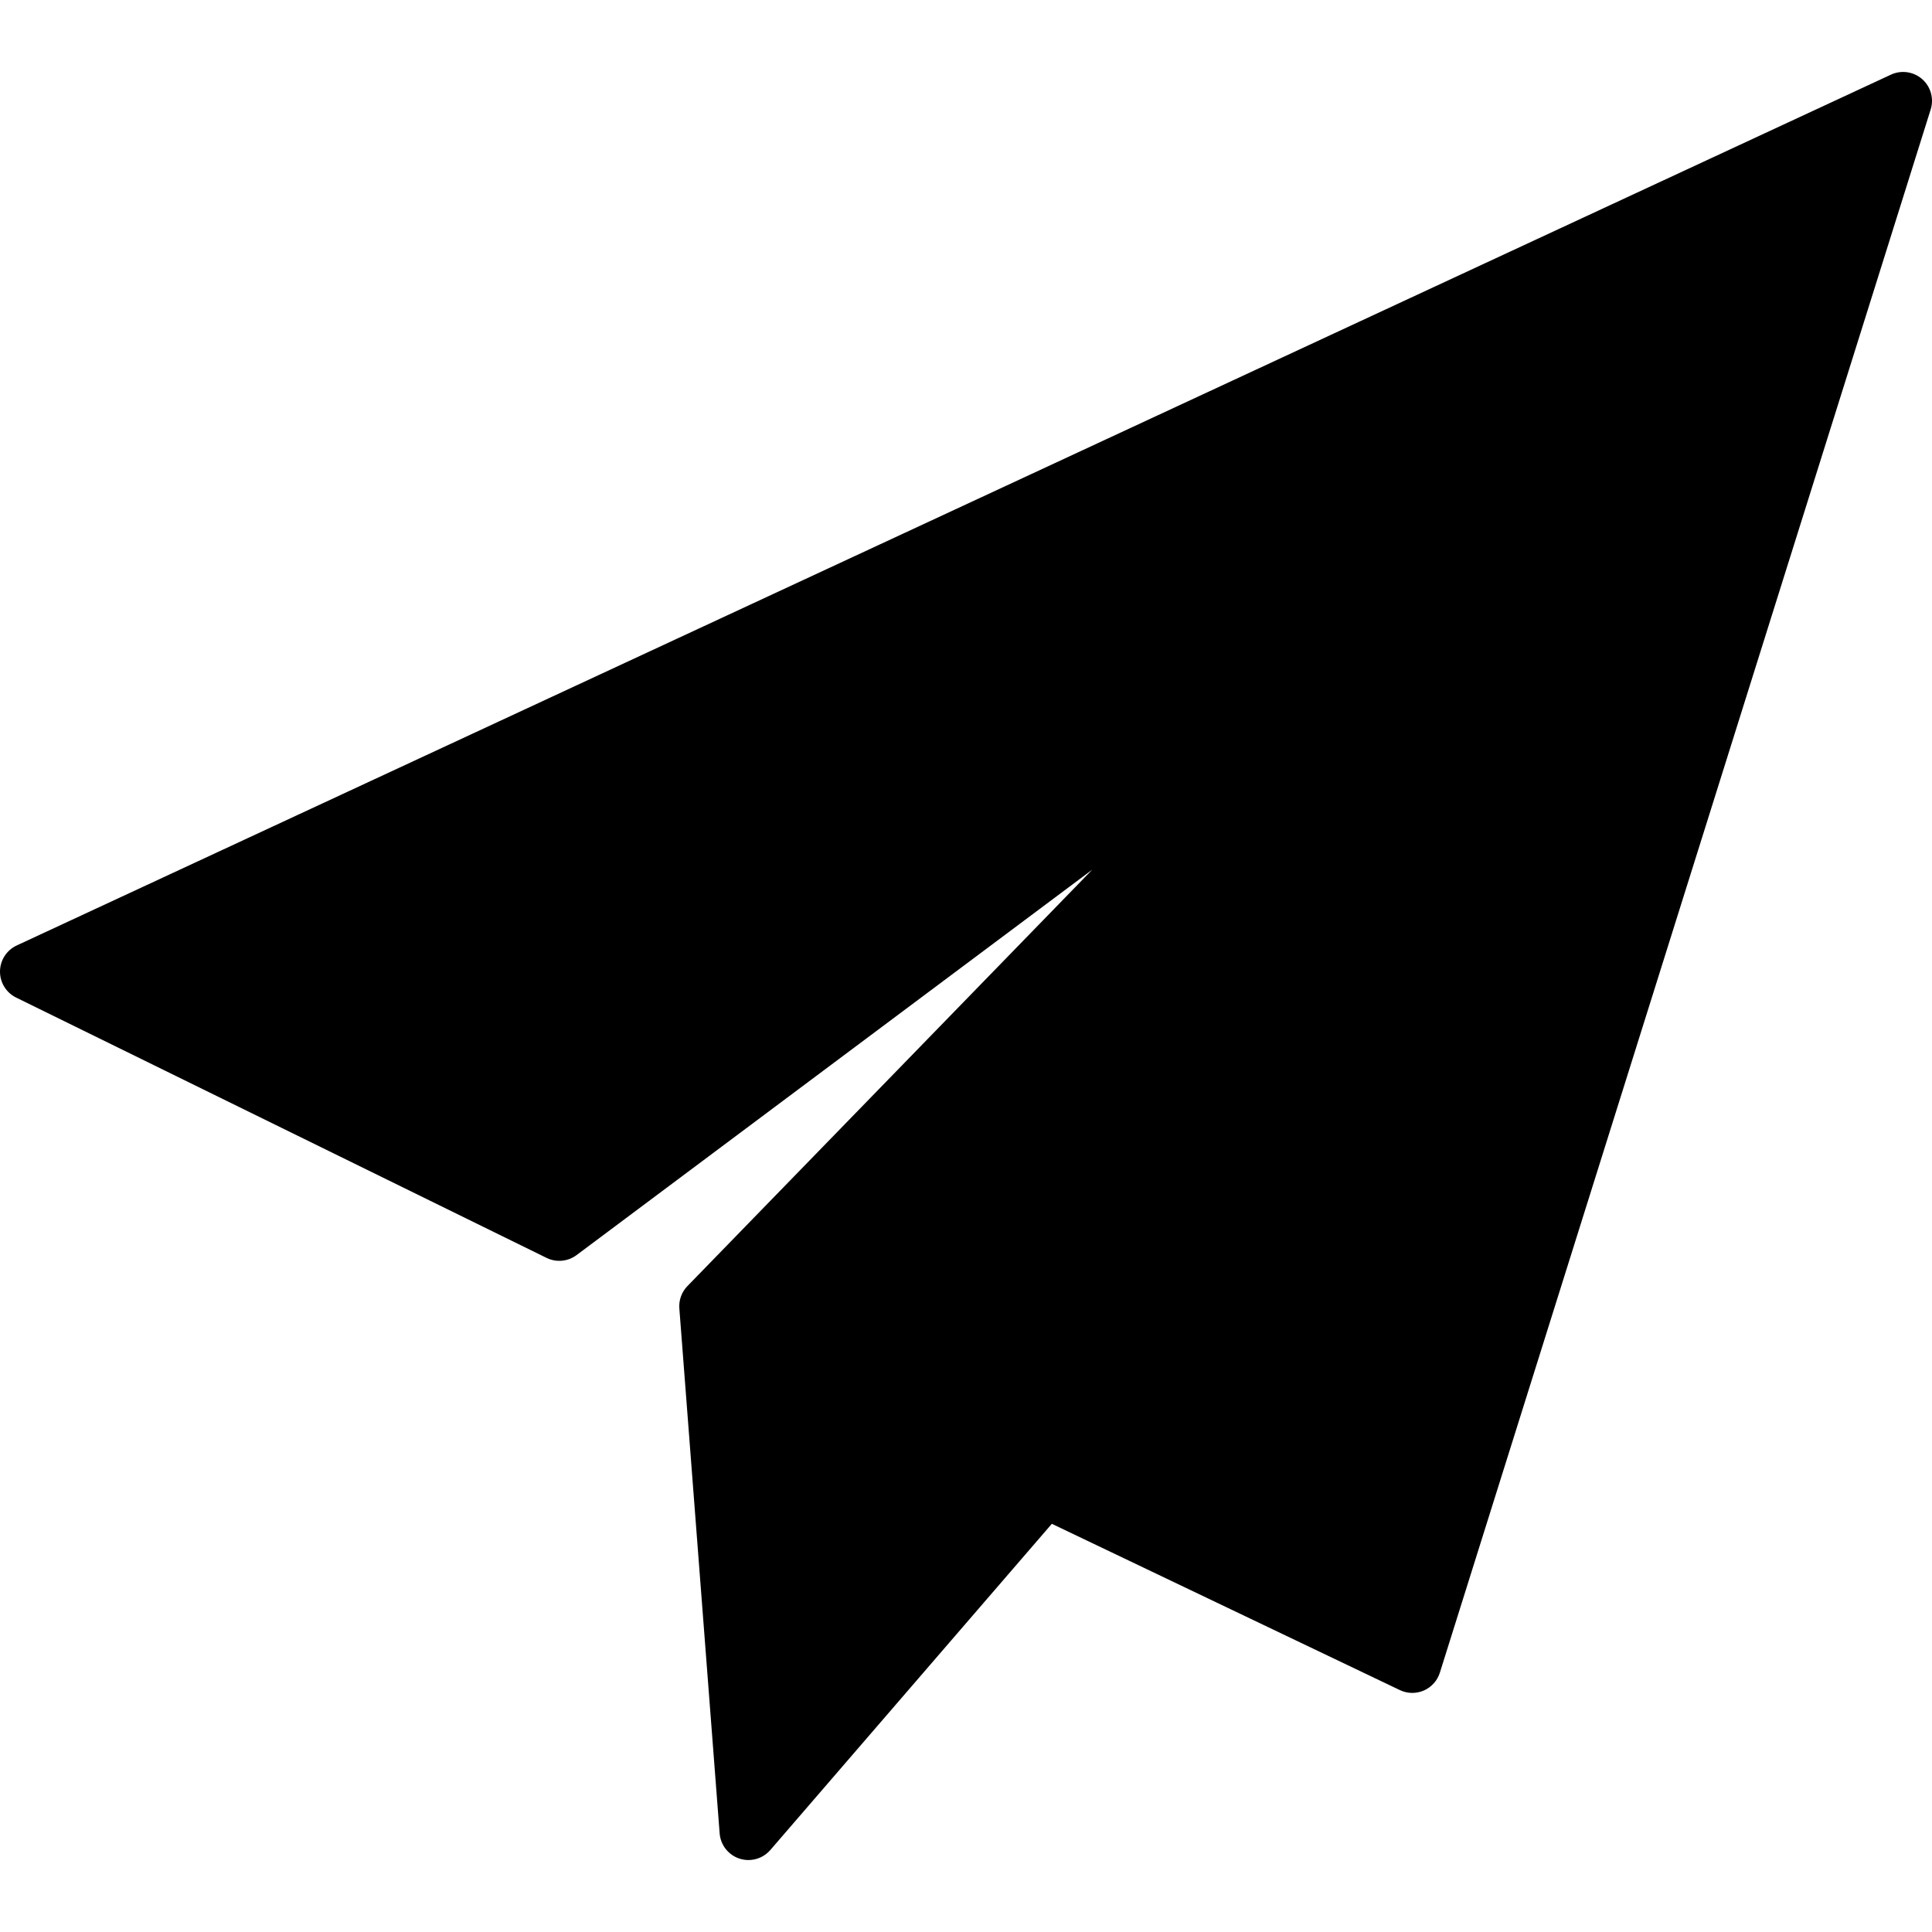
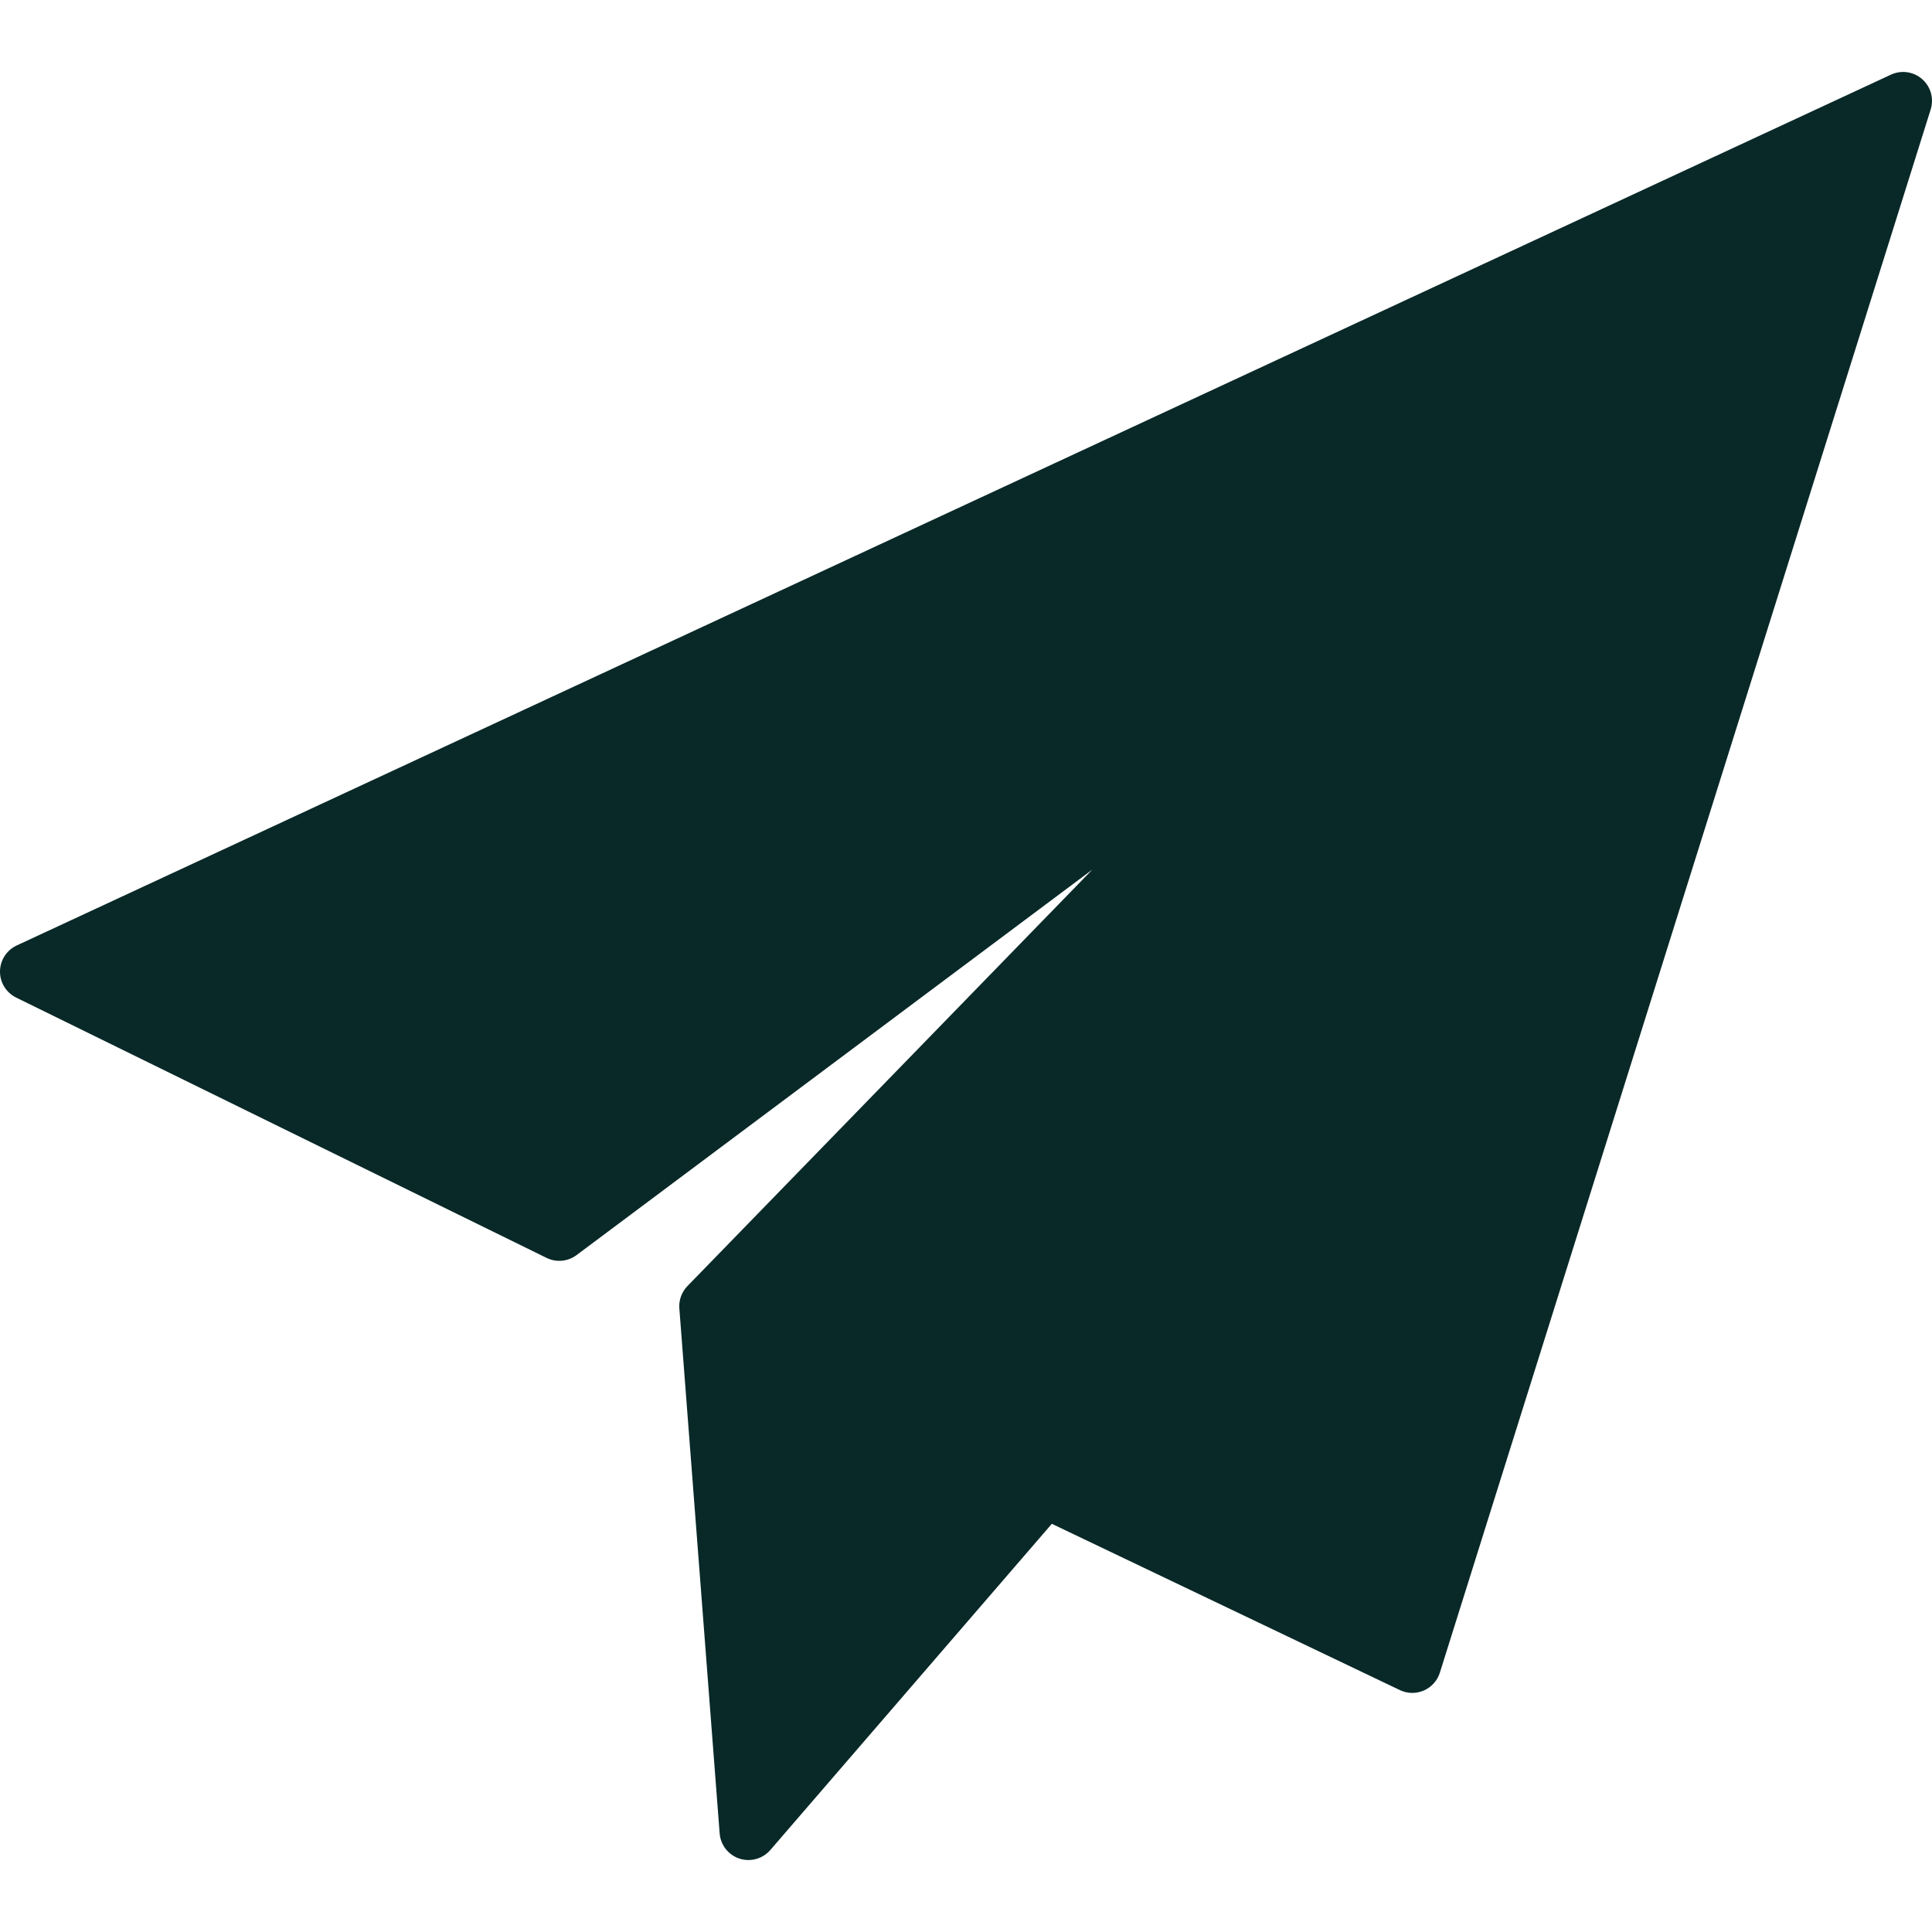
- <svg xmlns="http://www.w3.org/2000/svg" fill="#000000" height="800px" width="800px" version="1.1" id="Capa_1" viewBox="0 0 334.5 334.5" xml:space="preserve">
+ <svg xmlns="http://www.w3.org/2000/svg" fill="#092928" height="800px" width="800px" version="1.1" id="Capa_1" viewBox="0 0 334.5 334.5" xml:space="preserve">
  <g id="SVGRepo_bgCarrier" stroke-width="0" />
  <g id="SVGRepo_tracerCarrier" stroke-linecap="round" stroke-linejoin="round" />
  <g id="SVGRepo_iconCarrier">
    <path d="M332.797,13.699c-1.489-1.306-3.608-1.609-5.404-0.776L2.893,163.695c-1.747,0.812-2.872,2.555-2.893,4.481 s1.067,3.693,2.797,4.542l91.833,45.068c1.684,0.827,3.692,0.64,5.196-0.484l89.287-66.734l-70.094,72.1 c-1,1.029-1.51,2.438-1.4,3.868l6.979,90.889c0.155,2.014,1.505,3.736,3.424,4.367c0.513,0.168,1.04,0.25,1.561,0.25 c1.429,0,2.819-0.613,3.786-1.733l48.742-56.482l60.255,28.79c1.308,0.625,2.822,0.651,4.151,0.073 c1.329-0.579,2.341-1.705,2.775-3.087L334.27,18.956C334.864,17.066,334.285,15.005,332.797,13.699z" />
  </g>
</svg>
